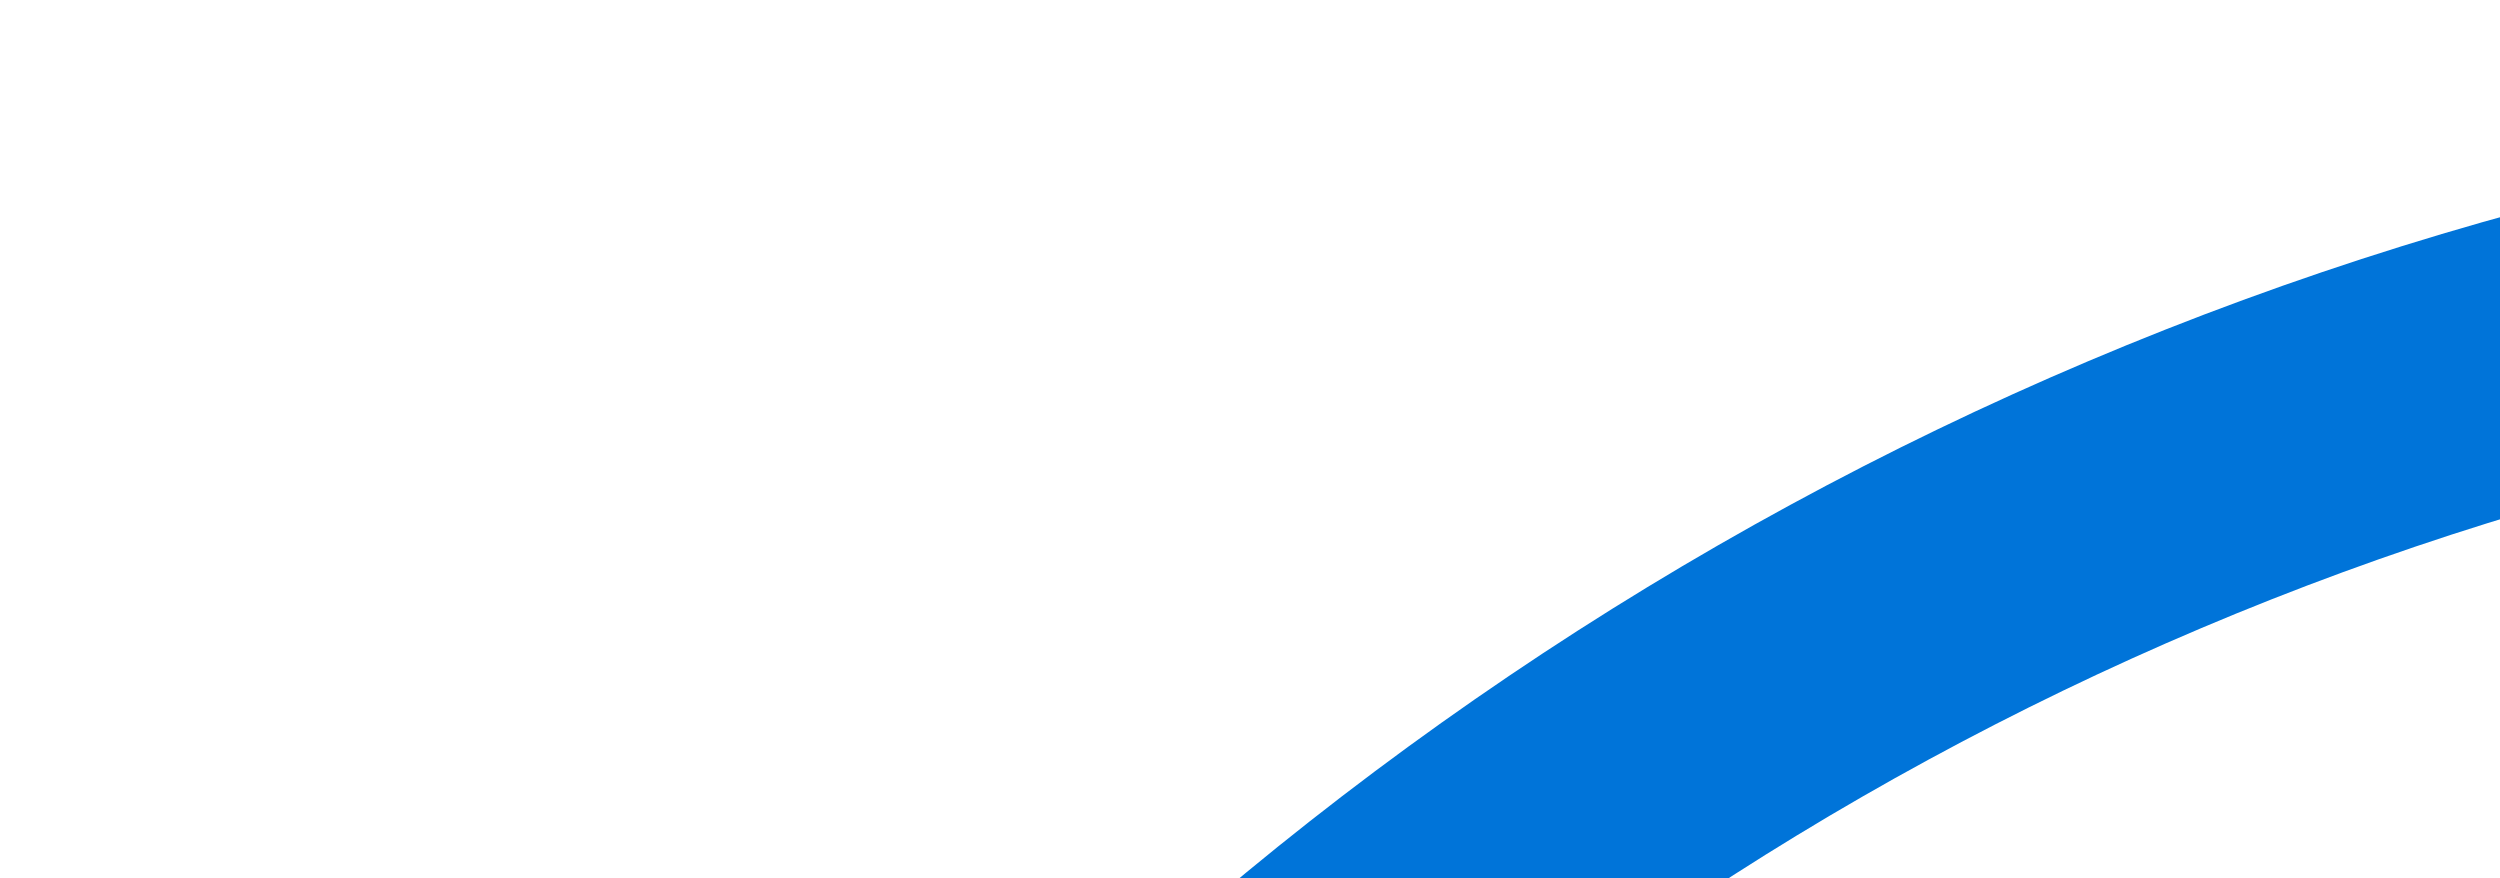
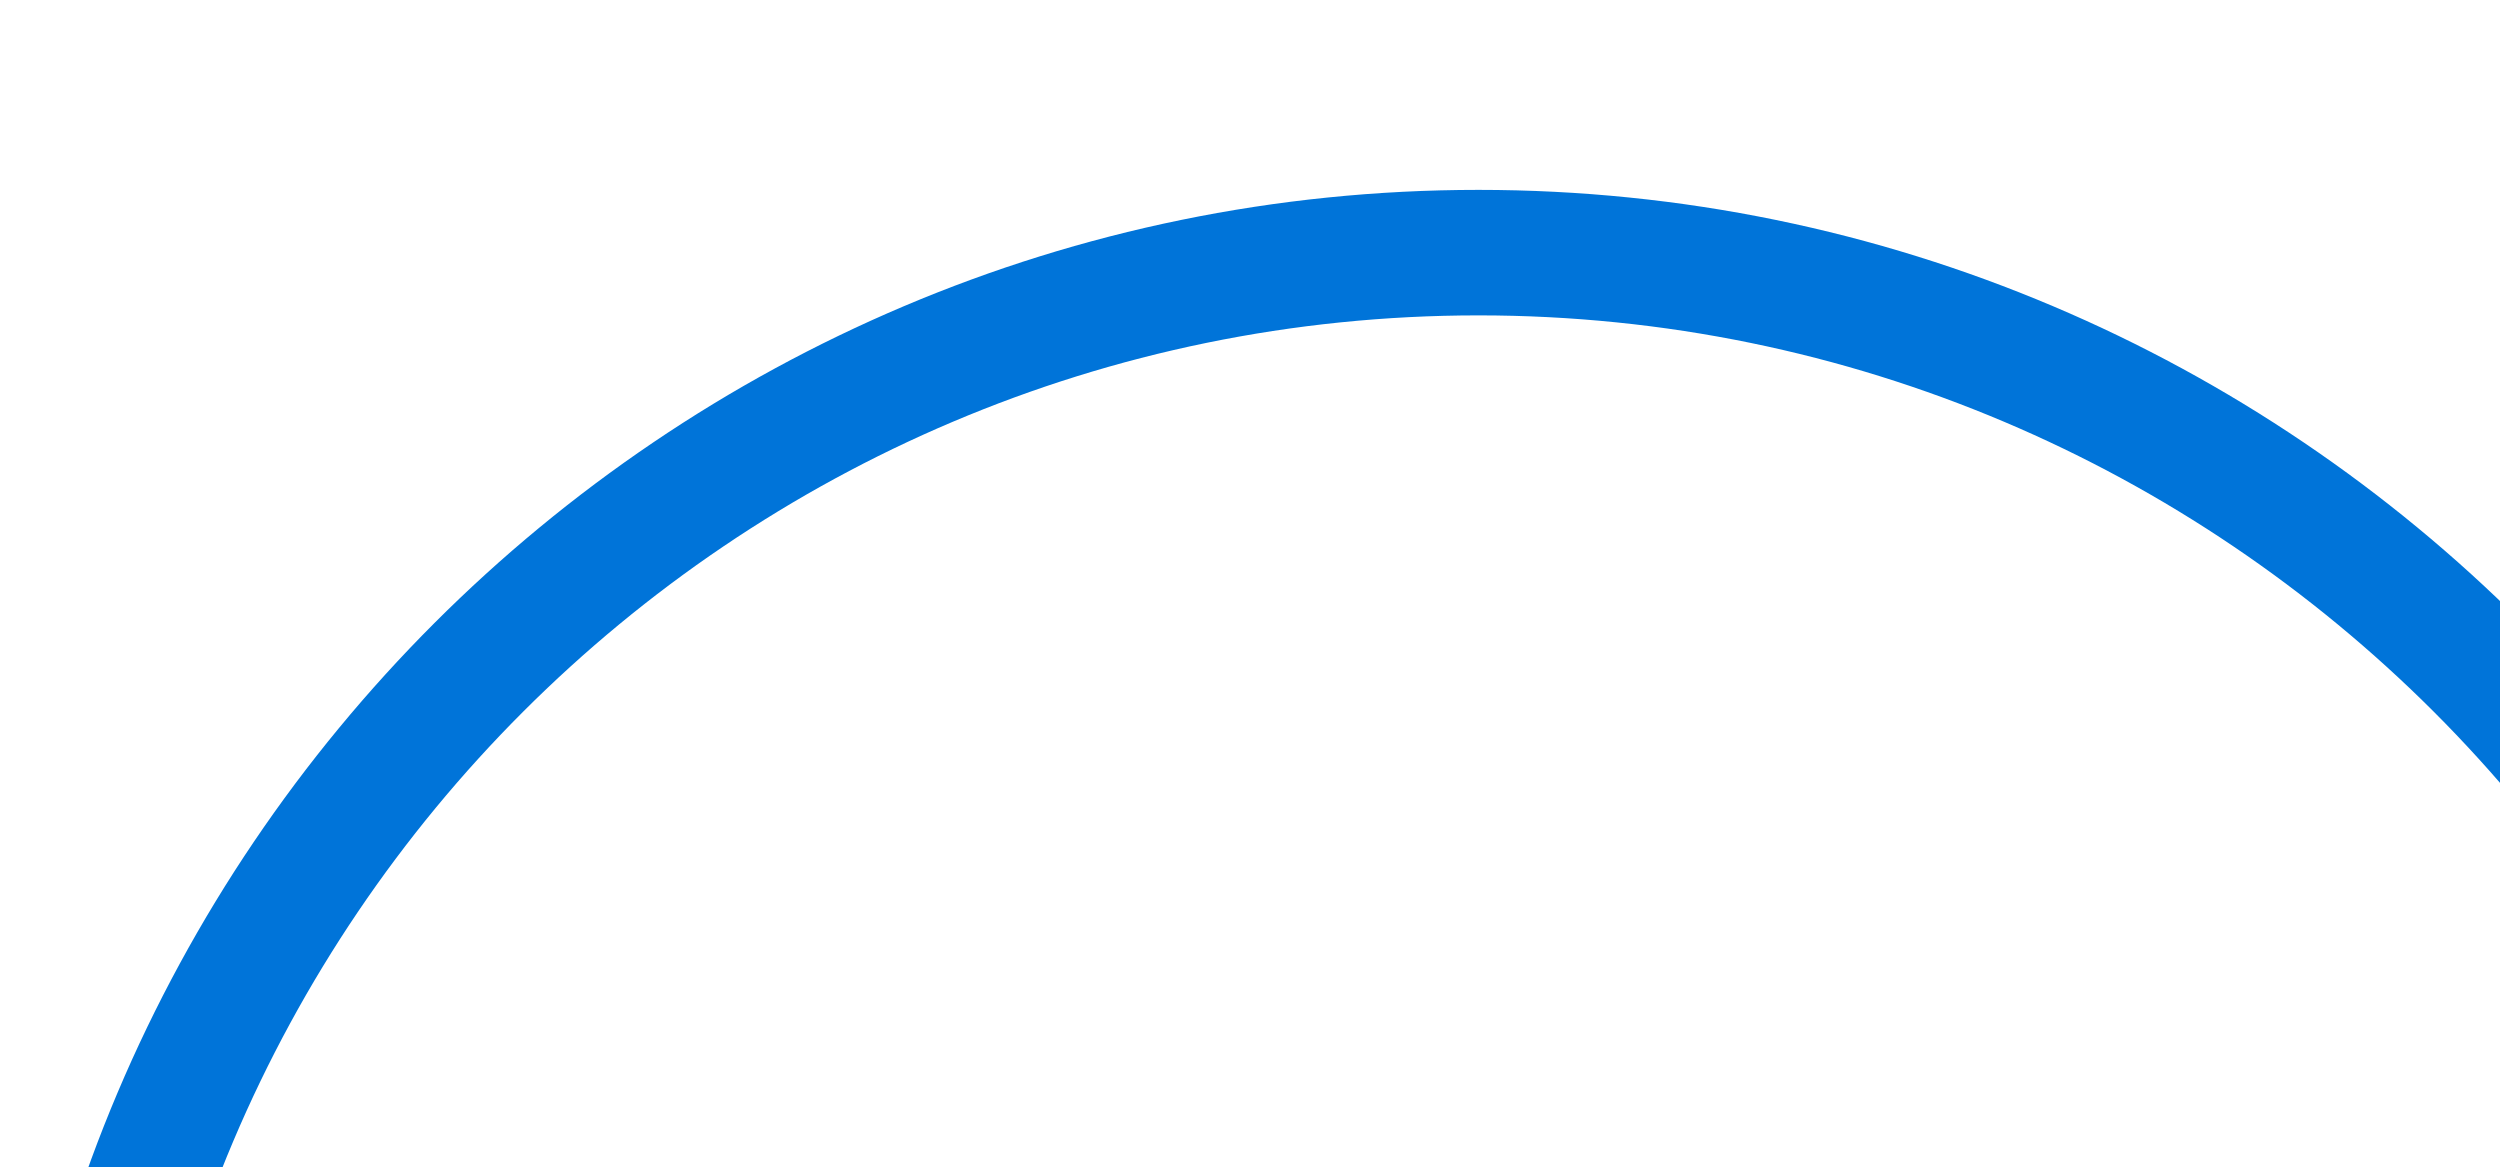
- <svg xmlns="http://www.w3.org/2000/svg" version="1.1" width="171" height="60" viewBox="0 0 171 60">
+ <svg xmlns="http://www.w3.org/2000/svg" version="1.1" width="150" height="70" viewBox="0 0 395 137">
  <g transform="matrix(1,0,0,1,-0.605646,0.1408205)">
    <svg viewBox="0 0 235 55" data-background-color="#ffffff" preserveAspectRatio="xMidYMid meet" height="200" width="800">
      <g id="tight-bounds" transform="matrix(1,0,0,1,0.2398358,-0.05592002)">
        <svg viewBox="0 0 395.52 137.112" height="137.112" width="395.52">
          <g>
            <svg viewBox="0 0 705.092 244.429" height="137.112" width="395.52">
              <g>
                <rect width="10.447" height="228.203" x="271.778" y="8.113" fill="#0063db" opacity="1" stroke-width="0" stroke="transparent" fill-opacity="1" class="rect-i$-0" data-fill-palette-color="primary" rx="1%" id="i$-0" data-palette-color="#0063db" />
              </g>
              <g transform="matrix(1,0,0,1,309.5716,27.12992)">
                <svg viewBox="0 0 395.52 190.169" height="190.169" width="395.52">
                  <g id="textblocktransform">
                    <svg viewBox="0 0 395.52 190.169" height="190.169" width="395.52" id="textblock">
                      <g>
                        <svg viewBox="0 0 395.52 115.839" height="115.839" width="395.52">
                          <g transform="matrix(1,0,0,1,0,0)">
                            <svg width="395.52" viewBox="2.9 -38.5 177.234 51.45" height="115.839" data-palette-color="#0063db">
                              <g transform="matrix(1,0,0,1,0,0)">
                                <g>
                                  <svg width="4.594" viewBox="3.16 -36.36 28.68 36.36" height="5.826" data-palette-color="#0063db" id="scriptelement" x="172.144" y="-35.72">
                                    <path d="M10.85 0L3.16 0 3.16-36.36 17.51-36.36Q21.63-36.36 24.55-34.9 27.47-33.43 29-30.76 30.54-28.09 30.54-24.49L30.54-24.49Q30.54-20.86 28.98-18.26 27.41-15.66 24.46-14.28 21.5-12.89 17.31-12.89L17.31-12.89 7.71-12.89 7.71-19.07 16.07-19.07Q18.27-19.07 19.73-19.67 21.18-20.28 21.9-21.48 22.62-22.69 22.62-24.49L22.62-24.49Q22.62-26.3 21.9-27.54 21.18-28.78 19.72-29.43 18.25-30.08 16.03-30.08L16.03-30.08 10.85-30.08 10.85 0ZM14.51-16.55L22.8-16.55 31.84 0 23.35 0 14.51-16.55Z" opacity="1" transform="matrix(1,0,0,1,0,0)" fill="#0063db" class="undefined-123" id="av-123" />
                                  </svg>
                                </g>
                              </g>
                              <path d="M168.747-32.807C168.747-35.951 171.296-38.5 174.441-38.5 177.585-38.5 180.134-35.951 180.134-32.807 180.134-29.663 177.585-27.114 174.441-27.114 171.296-27.114 168.747-29.663 168.747-32.807ZM174.441-27.666C177.28-27.666 179.581-29.968 179.581-32.807 179.581-35.646 177.28-37.947 174.441-37.947 171.602-37.947 169.3-35.646 169.3-32.807 169.3-29.968 171.602-27.666 174.441-27.666Z" fill="#0063db" id="scriptcircle" data-fill-palette-color="primary" />
                              <path d="M15.2 0.35Q11.7 0.35 8.9-0.88 6.1-2.1 4.5-4.35 2.9-6.6 2.9-9.6L2.9-9.6 9-9.6Q9.2-7.35 10.78-5.9 12.35-4.45 15.2-4.45L15.2-4.45Q18.15-4.45 19.8-5.88 21.45-7.3 21.45-9.55L21.45-9.55Q21.45-11.3 20.43-12.4 19.4-13.5 17.88-14.1 16.35-14.7 13.65-15.4L13.65-15.4Q10.25-16.3 8.13-17.23 6-18.15 4.5-20.1 3-22.05 3-25.3L3-25.3Q3-28.3 4.5-30.55 6-32.8 8.7-34 11.4-35.2 14.95-35.2L14.95-35.2Q20-35.2 23.23-32.68 26.45-30.15 26.8-25.75L26.8-25.75 20.5-25.75Q20.35-27.65 18.7-29 17.05-30.35 14.35-30.35L14.35-30.35Q11.9-30.35 10.35-29.1 8.8-27.85 8.8-25.5L8.8-25.5Q8.8-23.9 9.78-22.88 10.75-21.85 12.25-21.25 13.75-20.65 16.35-19.95L16.35-19.95Q19.8-19 21.98-18.05 24.15-17.1 25.68-15.13 27.2-13.15 27.2-9.85L27.2-9.85Q27.2-7.2 25.78-4.85 24.35-2.5 21.63-1.07 18.9 0.35 15.2 0.35L15.2 0.35ZM48.2-28Q51.35-28 53.82-26.65 56.3-25.3 57.72-22.65 59.15-20 59.15-16.25L59.15-16.25 59.15 0 53.5 0 53.5-15.4Q53.5-19.1 51.65-21.08 49.8-23.05 46.6-23.05L46.6-23.05Q43.4-23.05 41.52-21.08 39.65-19.1 39.65-15.4L39.65-15.4 39.65 0 33.95 0 33.95-37 39.65-37 39.65-24.35Q41.1-26.1 43.32-27.05 45.55-28 48.2-28L48.2-28ZM69.3-31.2Q67.75-31.2 66.7-32.25 65.65-33.3 65.65-34.85L65.65-34.85Q65.65-36.4 66.7-37.45 67.75-38.5 69.3-38.5L69.3-38.5Q70.8-38.5 71.85-37.45 72.9-36.4 72.9-34.85L72.9-34.85Q72.9-33.3 71.85-32.25 70.8-31.2 69.3-31.2L69.3-31.2ZM66.4-27.55L72.1-27.55 72.1 0 66.4 0 66.4-27.55ZM82.44-27.55L90.24-5.1 98.04-27.55 104.09-27.55 93.59 0 86.79 0 76.34-27.55 82.44-27.55ZM106.49-13.9Q106.49-18.05 108.22-21.25 109.94-24.45 112.92-26.23 115.89-28 119.49-28L119.49-28Q122.74-28 125.17-26.73 127.59-25.45 129.04-23.55L129.04-23.55 129.04-27.55 134.79-27.55 134.79 0 129.04 0 129.04-4.1Q127.59-2.15 125.09-0.85 122.59 0.45 119.39 0.45L119.39 0.45Q115.84 0.45 112.89-1.38 109.94-3.2 108.22-6.48 106.49-9.75 106.49-13.9L106.49-13.9ZM129.04-13.8Q129.04-16.65 127.87-18.75 126.69-20.85 124.79-21.95 122.89-23.05 120.69-23.05L120.69-23.05Q118.49-23.05 116.59-21.98 114.69-20.9 113.52-18.82 112.34-16.75 112.34-13.9L112.34-13.9Q112.34-11.05 113.52-8.9 114.69-6.75 116.62-5.63 118.54-4.5 120.69-4.5L120.69-4.5Q122.89-4.5 124.79-5.6 126.69-6.7 127.87-8.83 129.04-10.95 129.04-13.8L129.04-13.8ZM161.19-27.55L167.09-27.55 150.19 12.95 144.29 12.95 149.89-0.45 139.04-27.55 145.39-27.55 153.14-6.55 161.19-27.55Z" opacity="1" transform="matrix(1,0,0,1,0,0)" fill="#0063db" class="undefined-text-0" data-fill-palette-color="primary" id="text-0" />
                            </svg>
                          </g>
                        </svg>
                      </g>
                      <g transform="matrix(1,0,0,1,0,143.1862)">
                        <svg viewBox="0 0 232.21 46.983" height="46.983" width="232.21">
                          <g transform="matrix(1,0,0,1,0,0)">
                            <svg width="232.21" viewBox="4.35 -35.85 180.38 36.5" height="46.983" data-palette-color="#0063db">
                              <path d="M4.35-34.5L8.75-34.5 8.75 0 4.35 0 4.35-34.5ZM31.8-24.95L31.8-24.95Q38.4-24.95 38.4-18.25L38.4-18.25 38.4 0 34.15 0 34.15-17.05Q34.15-19.5 33.35-20.43 32.55-21.35 30.65-21.35L30.65-21.35Q28.4-21.35 26.15-20.25 23.9-19.15 20.8-17.25L20.8-17.25 20.6-20.3Q23.45-22.5 26.25-23.73 29.05-24.95 31.8-24.95ZM17-24.35L20.6-24.35 20.95-19.7 21.25-18.95 21.25 0 17 0 17-24.35ZM55.05-35.85L55.05-35.85Q55.85-35.85 57.1-35.83 58.34-35.8 59.65-35.73 60.95-35.65 61.9-35.5L61.9-35.5 61.55-32.35 56.55-32.35Q54.15-32.35 53.17-31.4 52.2-30.45 52.2-28.25L52.2-28.25 52.2 0 47.95 0 47.95-28.7Q47.95-31 48.65-32.58 49.35-34.15 50.9-35 52.45-35.85 55.05-35.85ZM48.2-24.35L60-24.35 60-21 43.55-21 43.55-24.1 48.2-24.35ZM74.94-24.95L74.94-24.95Q79.14-24.95 81.67-23.7 84.19-22.45 85.29-19.63 86.39-16.8 86.39-12.15L86.39-12.15Q86.39-7.5 85.29-4.67 84.19-1.85 81.67-0.6 79.14 0.65 74.94 0.65L74.94 0.65Q70.79 0.65 68.27-0.6 65.74-1.85 64.62-4.67 63.49-7.5 63.49-12.15L63.49-12.15Q63.49-16.8 64.62-19.63 65.74-22.45 68.27-23.7 70.79-24.95 74.94-24.95ZM74.94-21.35L74.94-21.35Q72.29-21.35 70.77-20.53 69.24-19.7 68.59-17.7 67.94-15.7 67.94-12.15L67.94-12.15Q67.94-8.6 68.59-6.6 69.24-4.6 70.77-3.78 72.29-2.95 74.94-2.95L74.94-2.95Q77.59-2.95 79.14-3.78 80.69-4.6 81.34-6.6 81.99-8.6 81.99-12.15L81.99-12.15Q81.99-15.7 81.34-17.7 80.69-19.7 79.14-20.53 77.59-21.35 74.94-21.35ZM94.84-31.55L99.09-31.55 99.09-6.7Q99.09-4.95 99.84-4.2 100.59-3.45 102.39-3.45L102.39-3.45 106.09-3.45 106.59-0.2Q105.79 0 104.74 0.15 103.69 0.3 102.69 0.38 101.69 0.45 101.09 0.45L101.09 0.45Q98.04 0.45 96.44-1.25 94.84-2.95 94.84-6.15L94.84-6.15 94.84-31.55ZM95.24-24.35L106.84-24.35 106.84-21 90.44-21 90.44-24.1 95.24-24.35ZM122.04-24.95L122.04-24.95Q127.54-24.95 130.01-22.95 132.49-20.95 132.49-17L132.49-17Q132.54-13.75 131.14-11.93 129.74-10.1 126.69-10.1L126.69-10.1 112.49-10.1 112.49-13.4 125.59-13.4Q127.24-13.4 127.74-14.53 128.24-15.65 128.24-17L128.24-17Q128.19-19.35 126.84-20.35 125.49-21.35 122.24-21.35L122.24-21.35Q119.59-21.35 118.06-20.58 116.54-19.8 115.91-17.88 115.29-15.95 115.29-12.5L115.29-12.5Q115.29-8.6 116.06-6.55 116.84-4.5 118.54-3.75 120.24-3 123.04-3L123.04-3Q124.99-3 127.31-3.18 129.64-3.35 131.49-3.6L131.49-3.6 131.94-0.75Q130.79-0.3 129.11 0 127.44 0.3 125.66 0.45 123.89 0.6 122.49 0.6L122.49 0.6Q118.29 0.6 115.74-0.68 113.19-1.95 112.01-4.78 110.84-7.6 110.84-12.25L110.84-12.25Q110.84-17.05 112.01-19.83 113.19-22.6 115.66-23.78 118.14-24.95 122.04-24.95ZM149.29-24.95L149.29-24.95Q150.39-24.95 151.74-24.85 153.09-24.75 154.51-24.5 155.94-24.25 157.14-23.8L157.14-23.8 156.59-21.05Q154.94-21.2 153.11-21.28 151.29-21.35 149.99-21.35L149.99-21.35Q147.09-21.35 145.39-20.55 143.69-19.75 142.94-17.75 142.19-15.75 142.19-12.2L142.19-12.2Q142.19-8.65 142.94-6.63 143.69-4.6 145.39-3.8 147.09-3 149.99-3L149.99-3Q150.74-3 151.94-3.05 153.14-3.1 154.51-3.2 155.89-3.3 157.14-3.5L157.14-3.5 157.59-0.65Q155.74 0 153.56 0.3 151.39 0.6 149.24 0.6L149.24 0.6Q145.04 0.6 142.49-0.65 139.94-1.9 138.81-4.7 137.69-7.5 137.69-12.2L137.69-12.2Q137.69-16.9 138.84-19.7 139.99-22.5 142.54-23.73 145.09-24.95 149.29-24.95ZM178.13-24.95L178.13-24.95Q184.73-24.95 184.73-18.25L184.73-18.25 184.73 0 180.43 0 180.43-17.05Q180.43-19.5 179.66-20.43 178.88-21.35 176.98-21.35L176.98-21.35Q174.73-21.35 172.48-20.3 170.23-19.25 167.13-17.25L167.13-17.25 166.93-20.3Q169.78-22.45 172.58-23.7 175.38-24.95 178.13-24.95ZM163.33-35L167.58-35 167.63-25.35Q167.63-23.7 167.51-22.25 167.38-20.8 167.13-19.7L167.13-19.7 167.58-18.95 167.58 0 163.33 0 163.33-35Z" opacity="1" transform="matrix(1,0,0,1,0,0)" fill="#0063db" class="undefined-text-1" data-fill-palette-color="secondary" id="text-1" />
                            </svg>
                          </g>
                        </svg>
                      </g>
                    </svg>
                  </g>
                </svg>
              </g>
              <g>
                <svg viewBox="0 0 244.431 244.429" height="244.429" width="244.431">
                  <g>
                    <svg version="1.1" x="0" y="0" viewBox="5.228 5.229 89.543 89.542" enable-background="new 0 0 100 100" xml:space="preserve" height="244.429" width="244.431" class="icon-icon-0" data-fill-palette-color="accent" id="icon-0">
                      <g fill="#0074d9" data-fill-palette-color="accent">
                        <path d="M50 94.771C25.312 94.771 5.228 74.688 5.228 50 5.228 25.313 25.312 5.229 50 5.229c24.688 0 44.771 20.084 44.771 44.771C94.771 74.688 74.688 94.771 50 94.771zM50 9.033C27.409 9.033 9.031 27.41 9.031 50S27.409 90.969 50 90.969 90.967 72.59 90.967 50 72.59 9.033 50 9.033z" fill="#0074d9" data-fill-palette-color="accent" />
                        <g fill="#0074d9" data-fill-palette-color="accent">
                          <path d="M30.022 64.336c-7.849 0-14.234-6.386-14.234-14.233 0-7.85 6.386-14.234 14.234-14.234 3.276 0 7.944 2.246 13.875 6.676 0.842 0.628 1.015 1.82 0.385 2.663-0.628 0.842-1.82 1.016-2.662 0.385-6.896-5.149-10.227-5.919-11.599-5.919-5.751 0-10.43 4.68-10.43 10.431 0 5.75 4.679 10.428 10.43 10.428 4.415 0 13.82-7.25 18.711-11.818 0.769-0.717 1.973-0.676 2.689 0.093 0.718 0.768 0.677 1.969-0.092 2.688C49.924 52.807 37.373 64.336 30.022 64.336z" fill="#0074d9" data-fill-palette-color="accent" />
                          <path d="M70.16 64.336c-3.287 0-7.766-2.141-13.693-6.541-0.844-0.626-1.02-1.818-0.395-2.662 0.628-0.843 1.818-1.02 2.662-0.393 6.785 5.039 10.072 5.791 11.426 5.791 5.751 0 10.43-4.68 10.43-10.429 0-5.751-4.679-10.431-10.43-10.431-4.414 0-13.82 7.25-18.711 11.819-0.768 0.718-1.971 0.676-2.689-0.092-0.716-0.769-0.675-1.971 0.092-2.688 1.407-1.314 13.96-12.844 21.309-12.844 7.851 0 14.233 6.385 14.233 14.234S78.012 64.336 70.16 64.336z" fill="#0074d9" data-fill-palette-color="accent" />
                        </g>
                      </g>
                    </svg>
                  </g>
                </svg>
              </g>
            </svg>
          </g>
          <defs />
        </svg>
        <rect width="395.52" height="137.112" fill="none" stroke="none" visibility="hidden" />
      </g>
    </svg>
  </g>
</svg>
